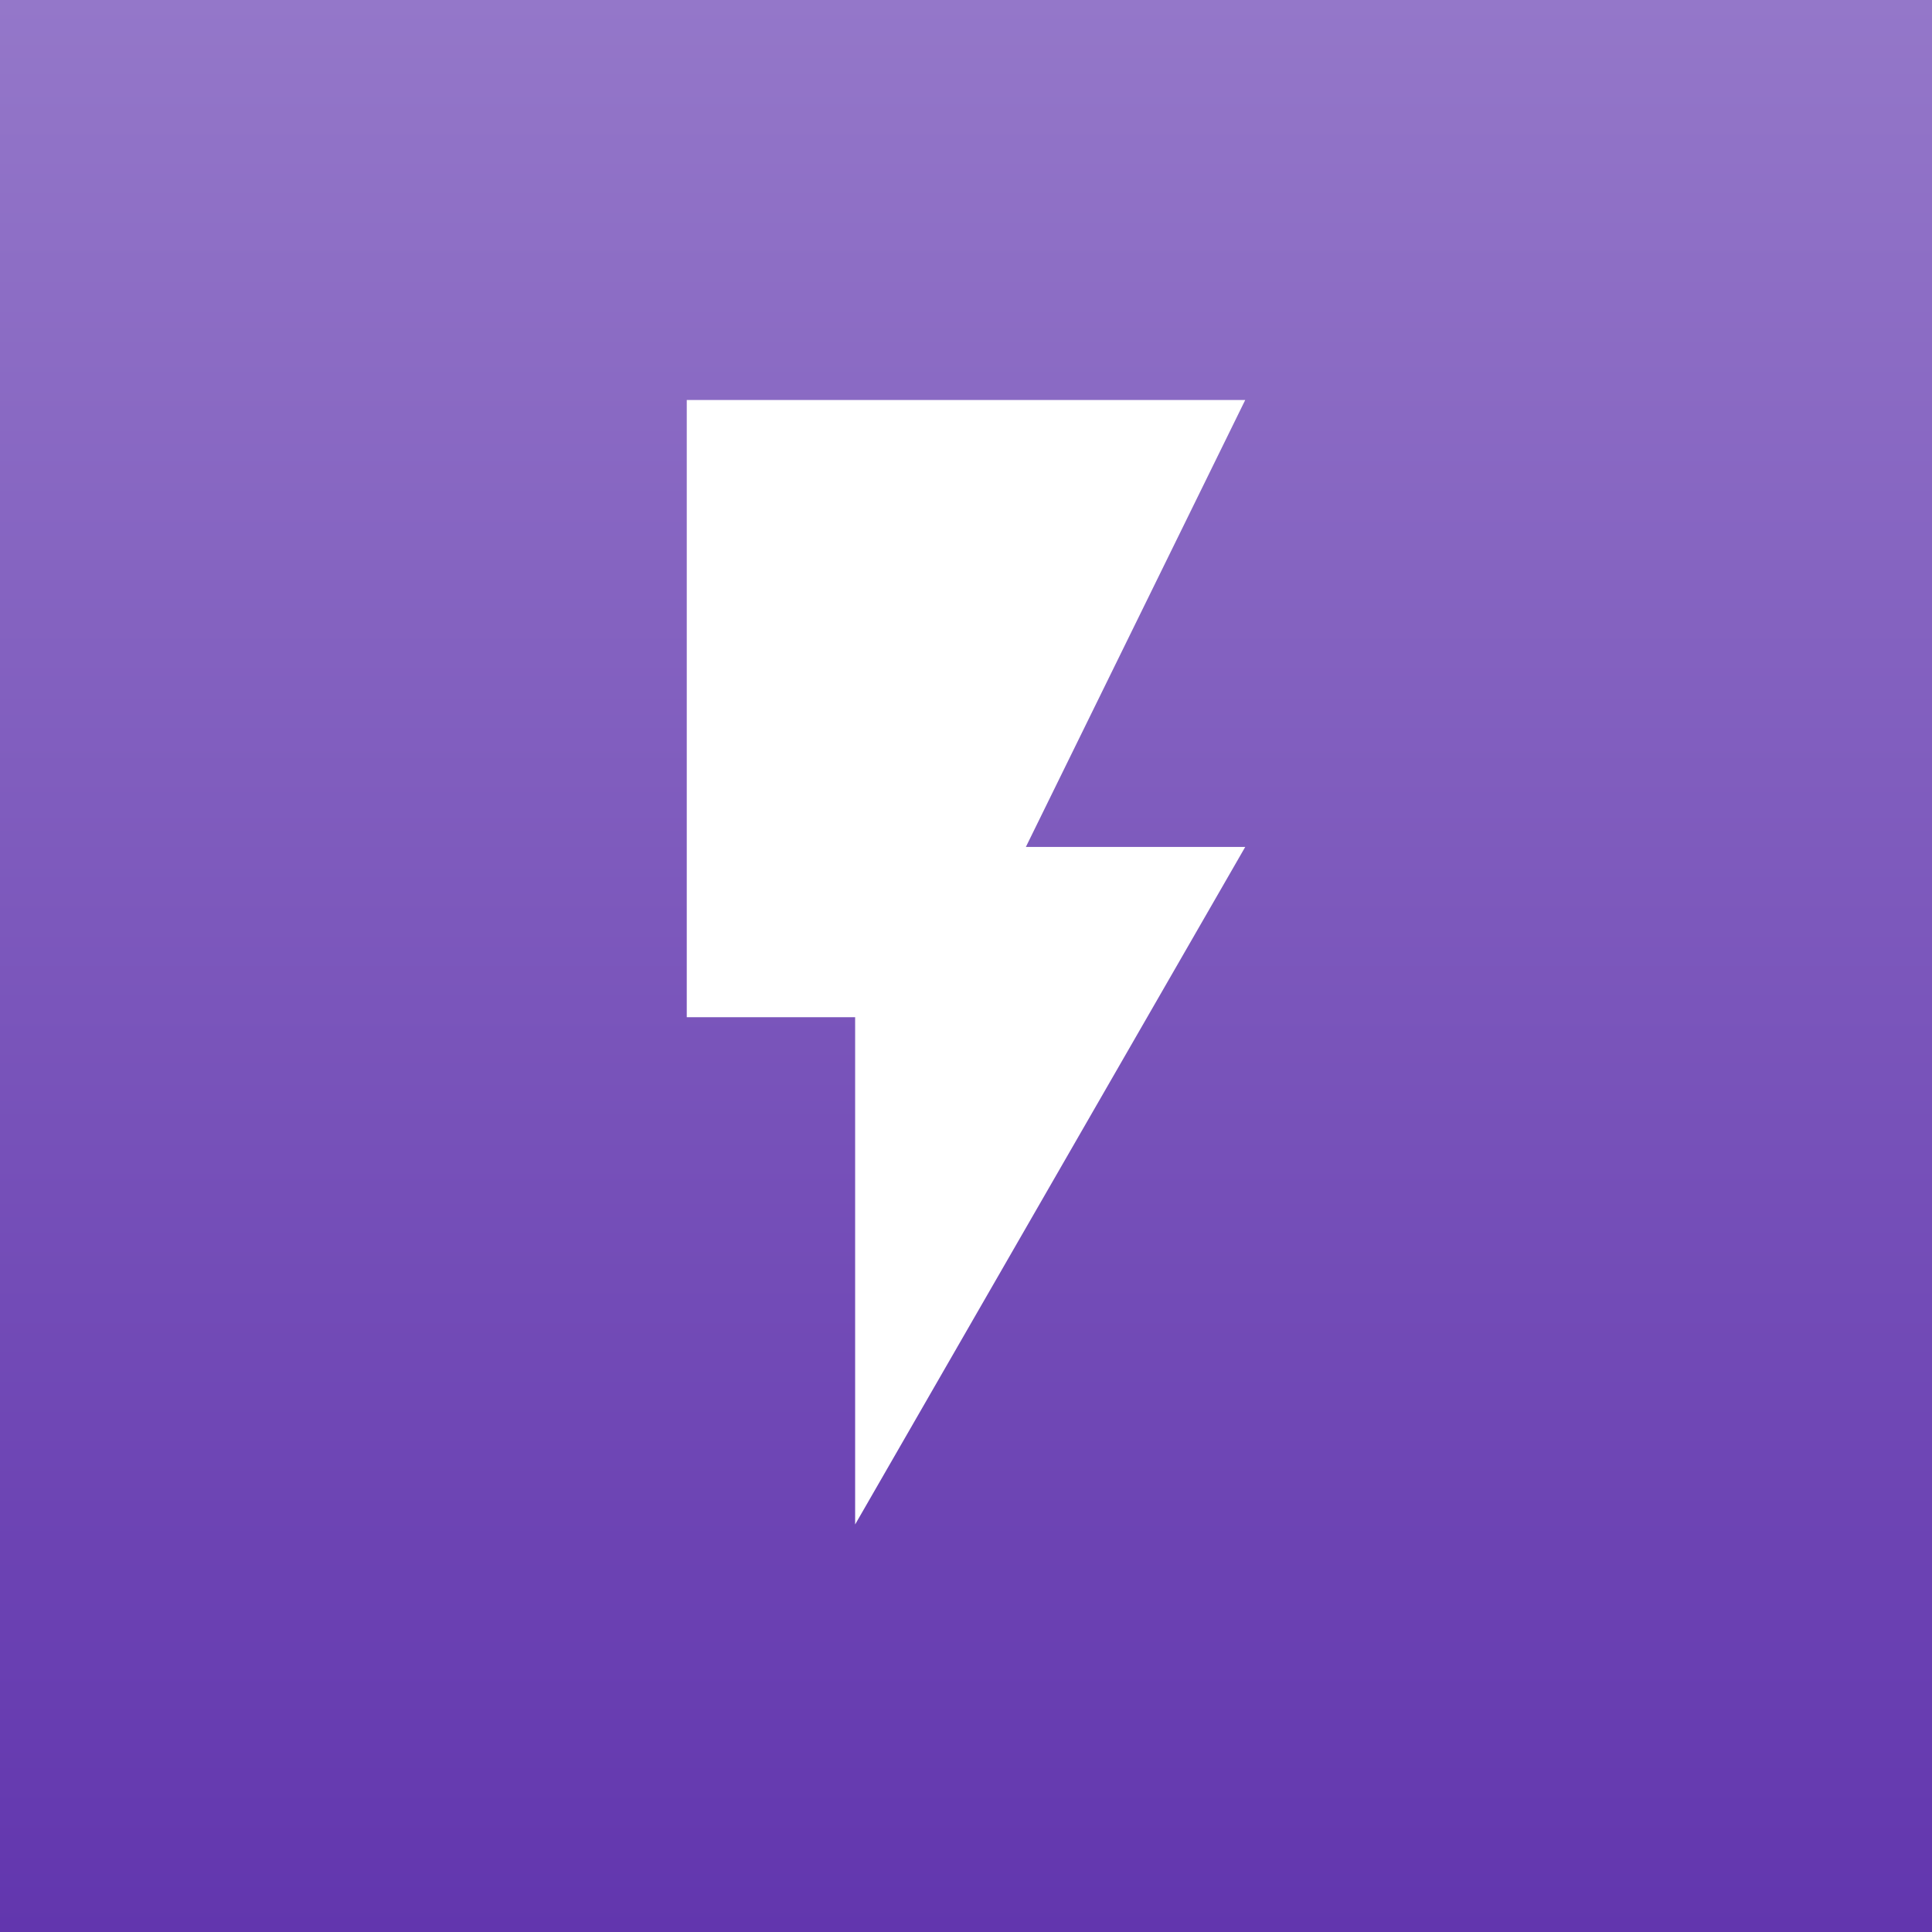
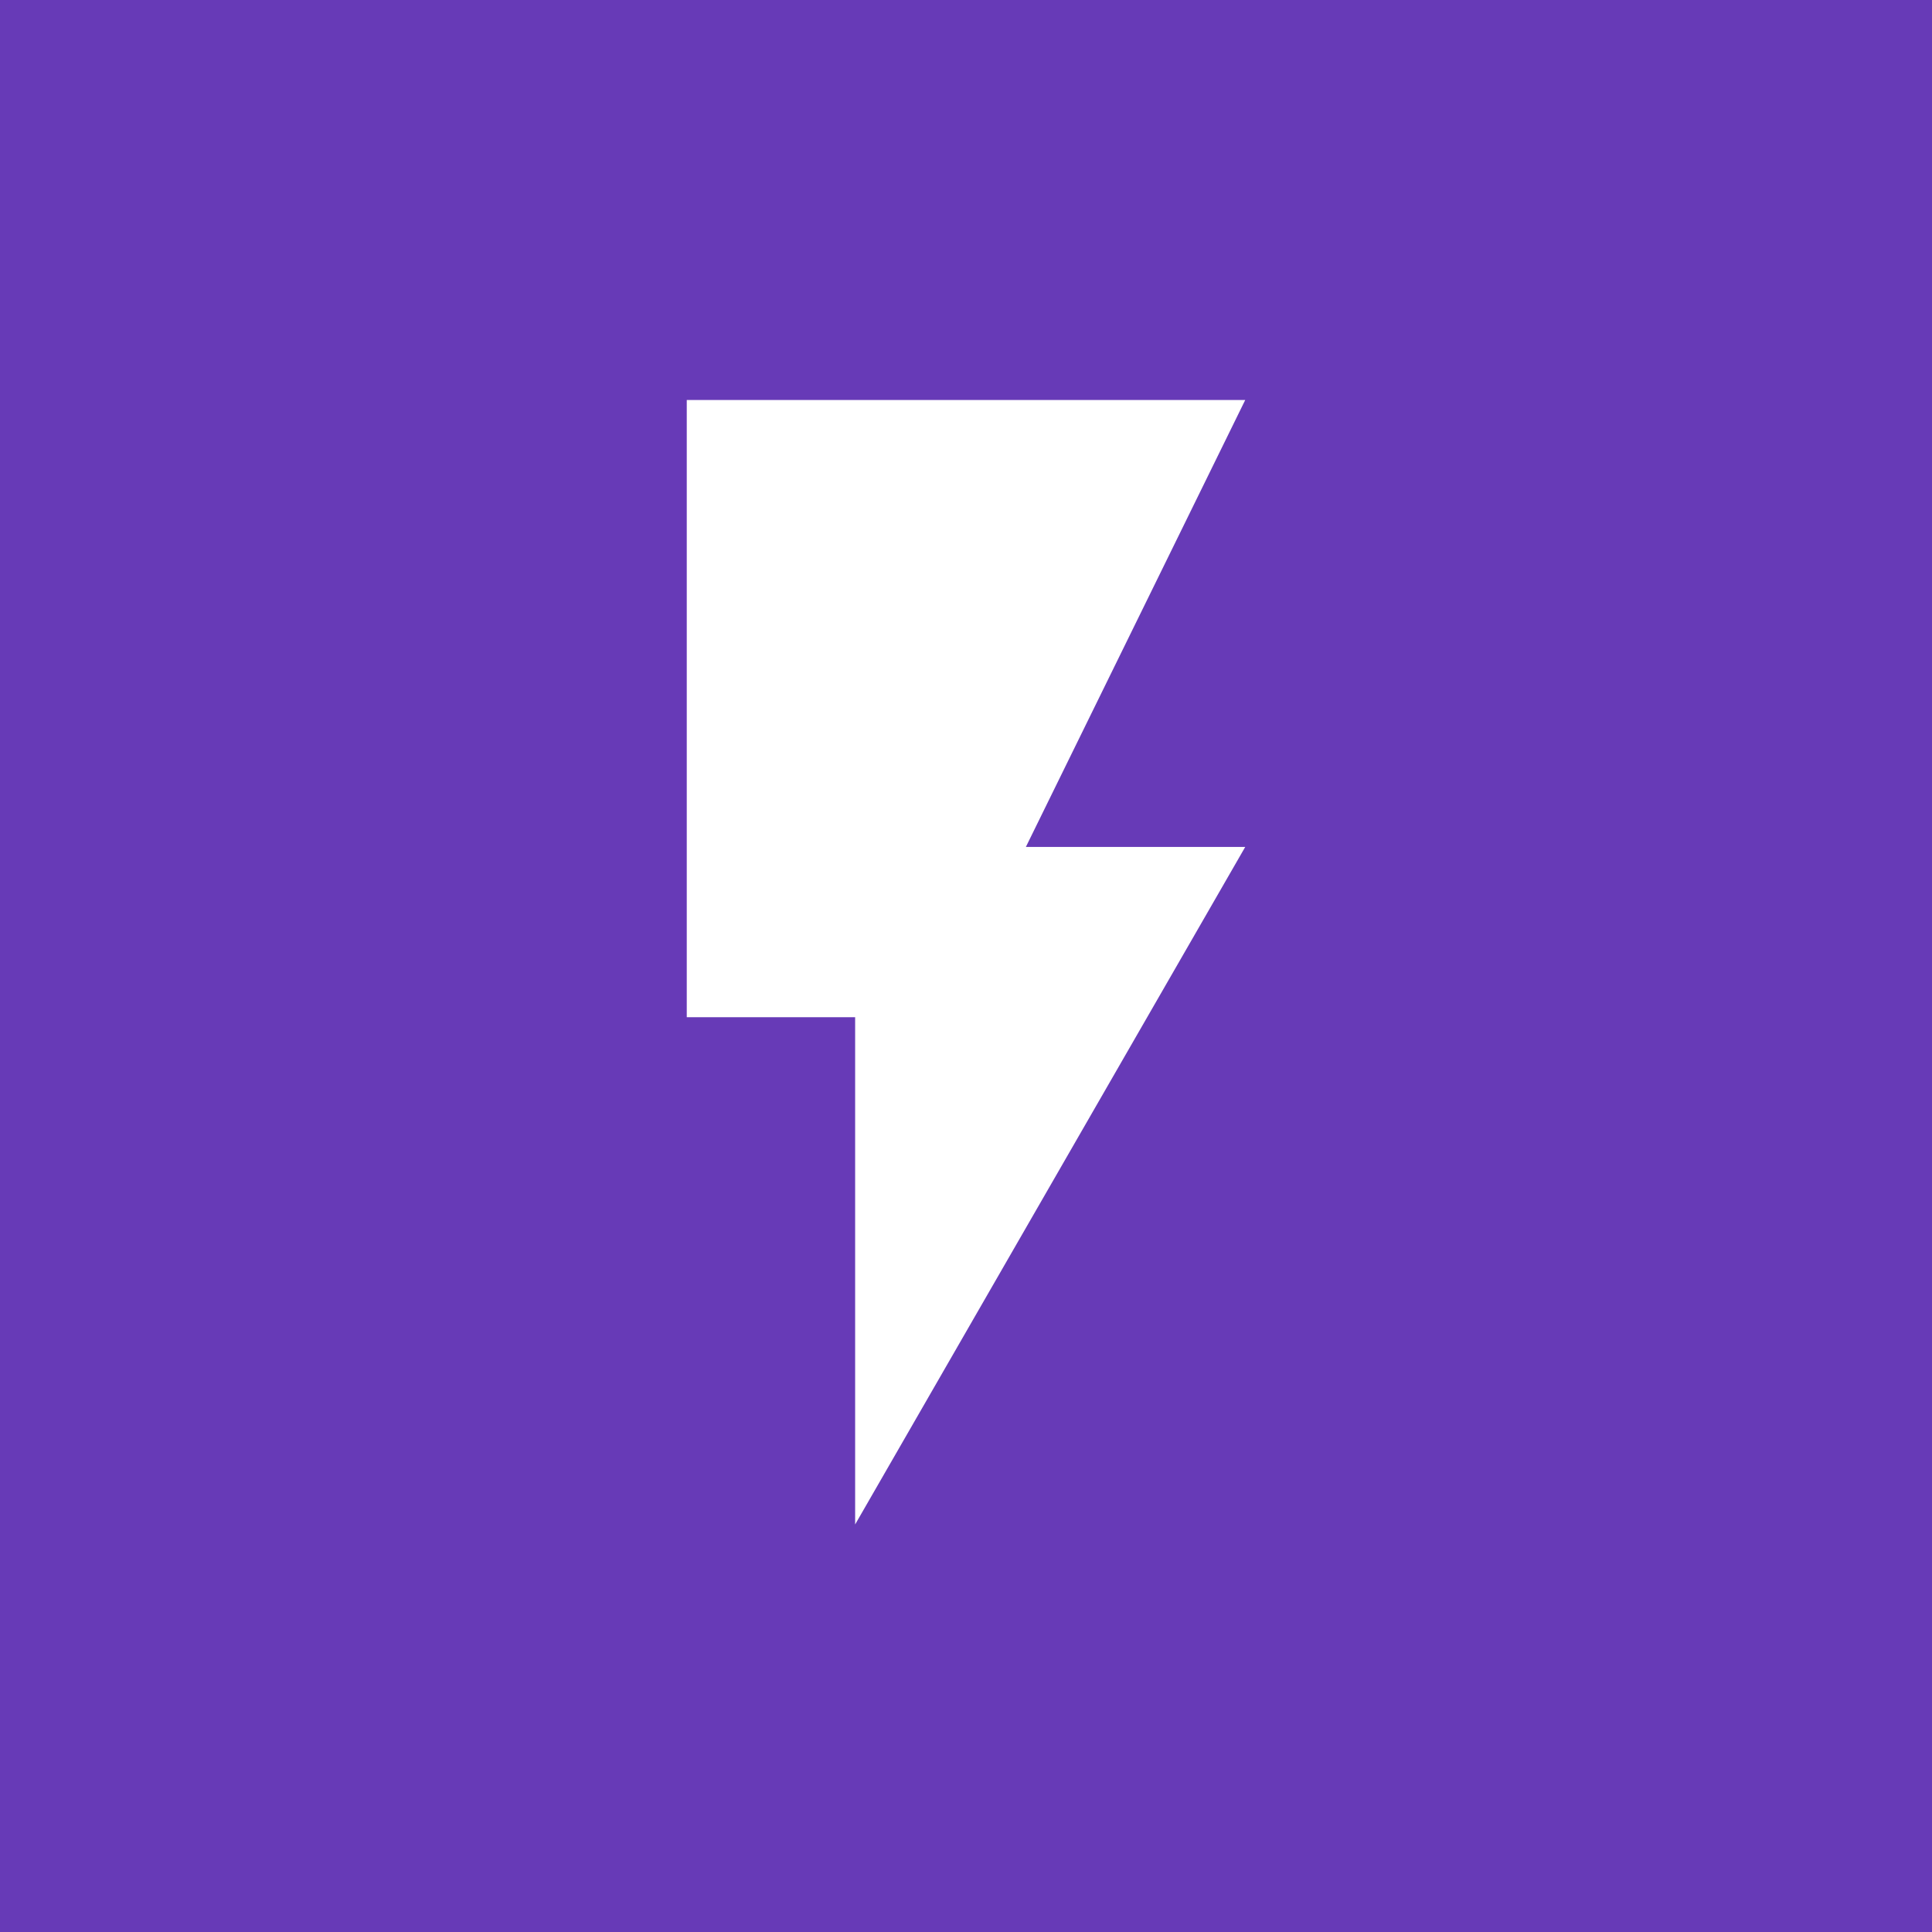
<svg xmlns="http://www.w3.org/2000/svg" width="256" height="256" viewBox="0 0 256 256" fill="none">
-   <rect width="256" height="256" fill="url(#paint0_linear)" />
+   <path d="M256 0H0V256H256V0Z" fill="#673AB7" />
  <path d="M165 53H91V134.785H113.31V202L165 112.224H135.934L165 53Z" fill="white" />
-   <defs>
-     <linearGradient id="paint0_linear" x1="128" y1="0" x2="128" y2="256" gradientUnits="userSpaceOnUse">
-       <stop stop-color="#9477C9" />
-       <stop offset="1" stop-color="#6236AE" />
-     </linearGradient>
-   </defs>
</svg>
